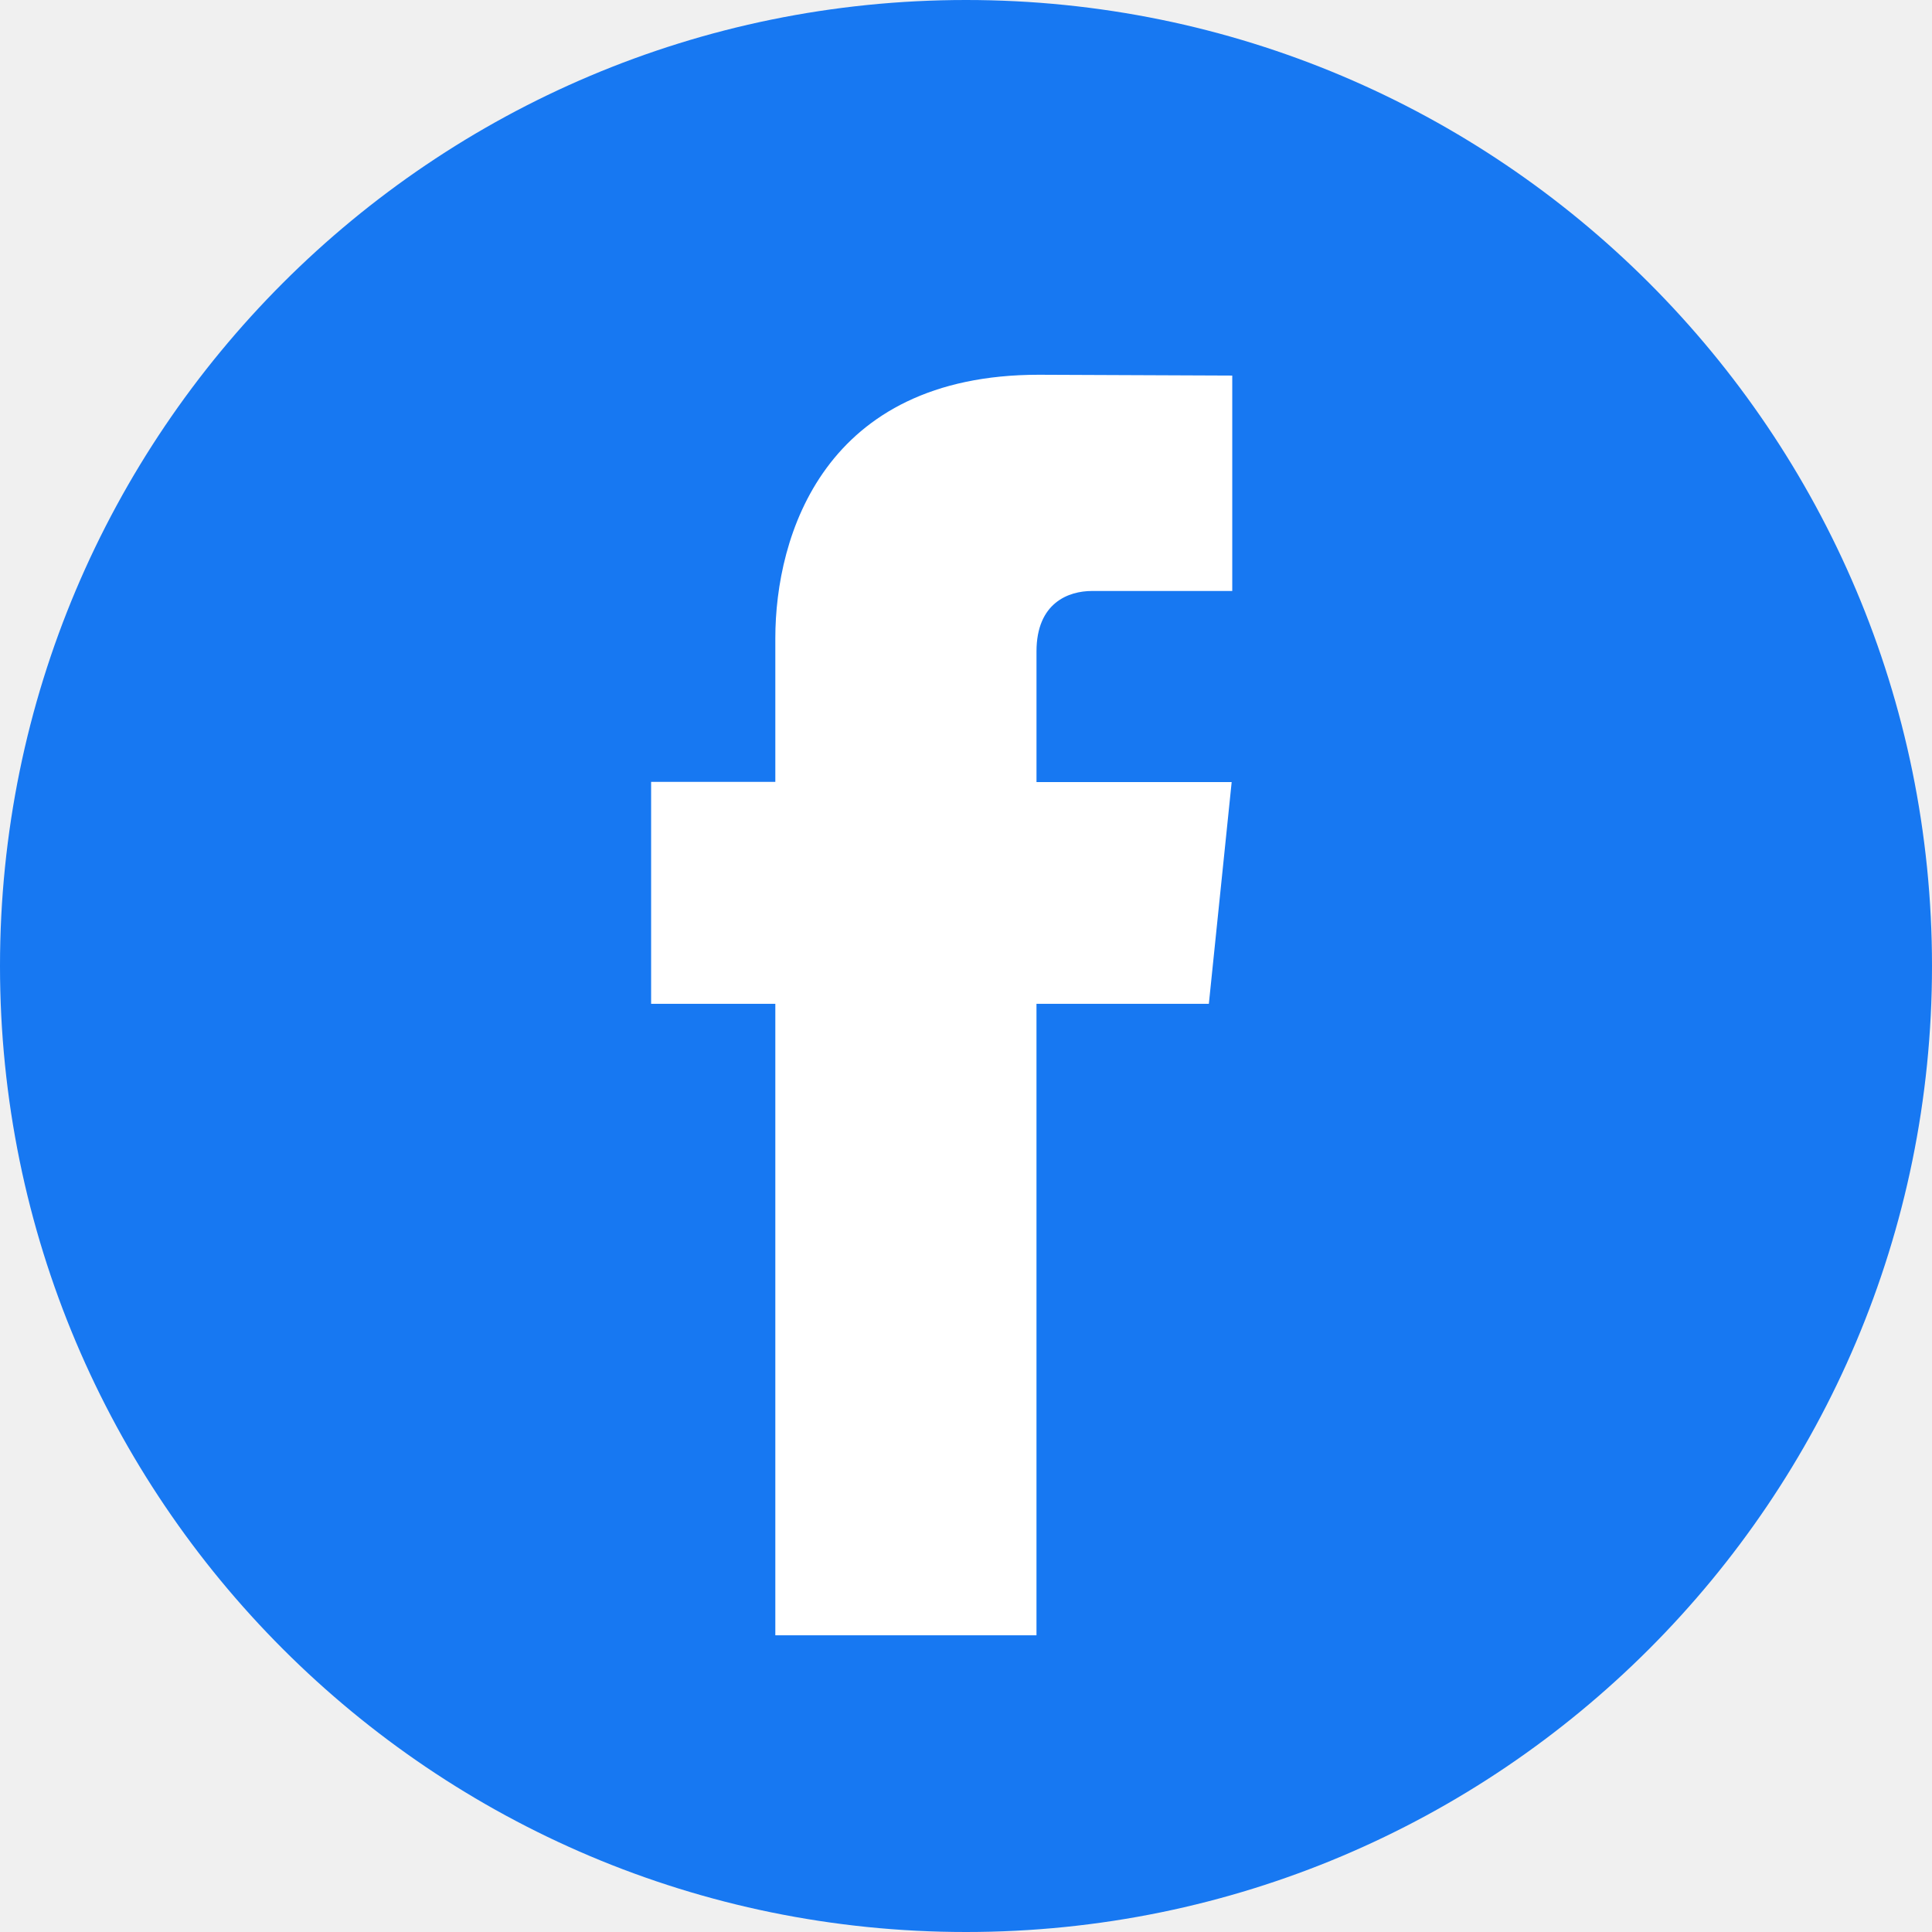
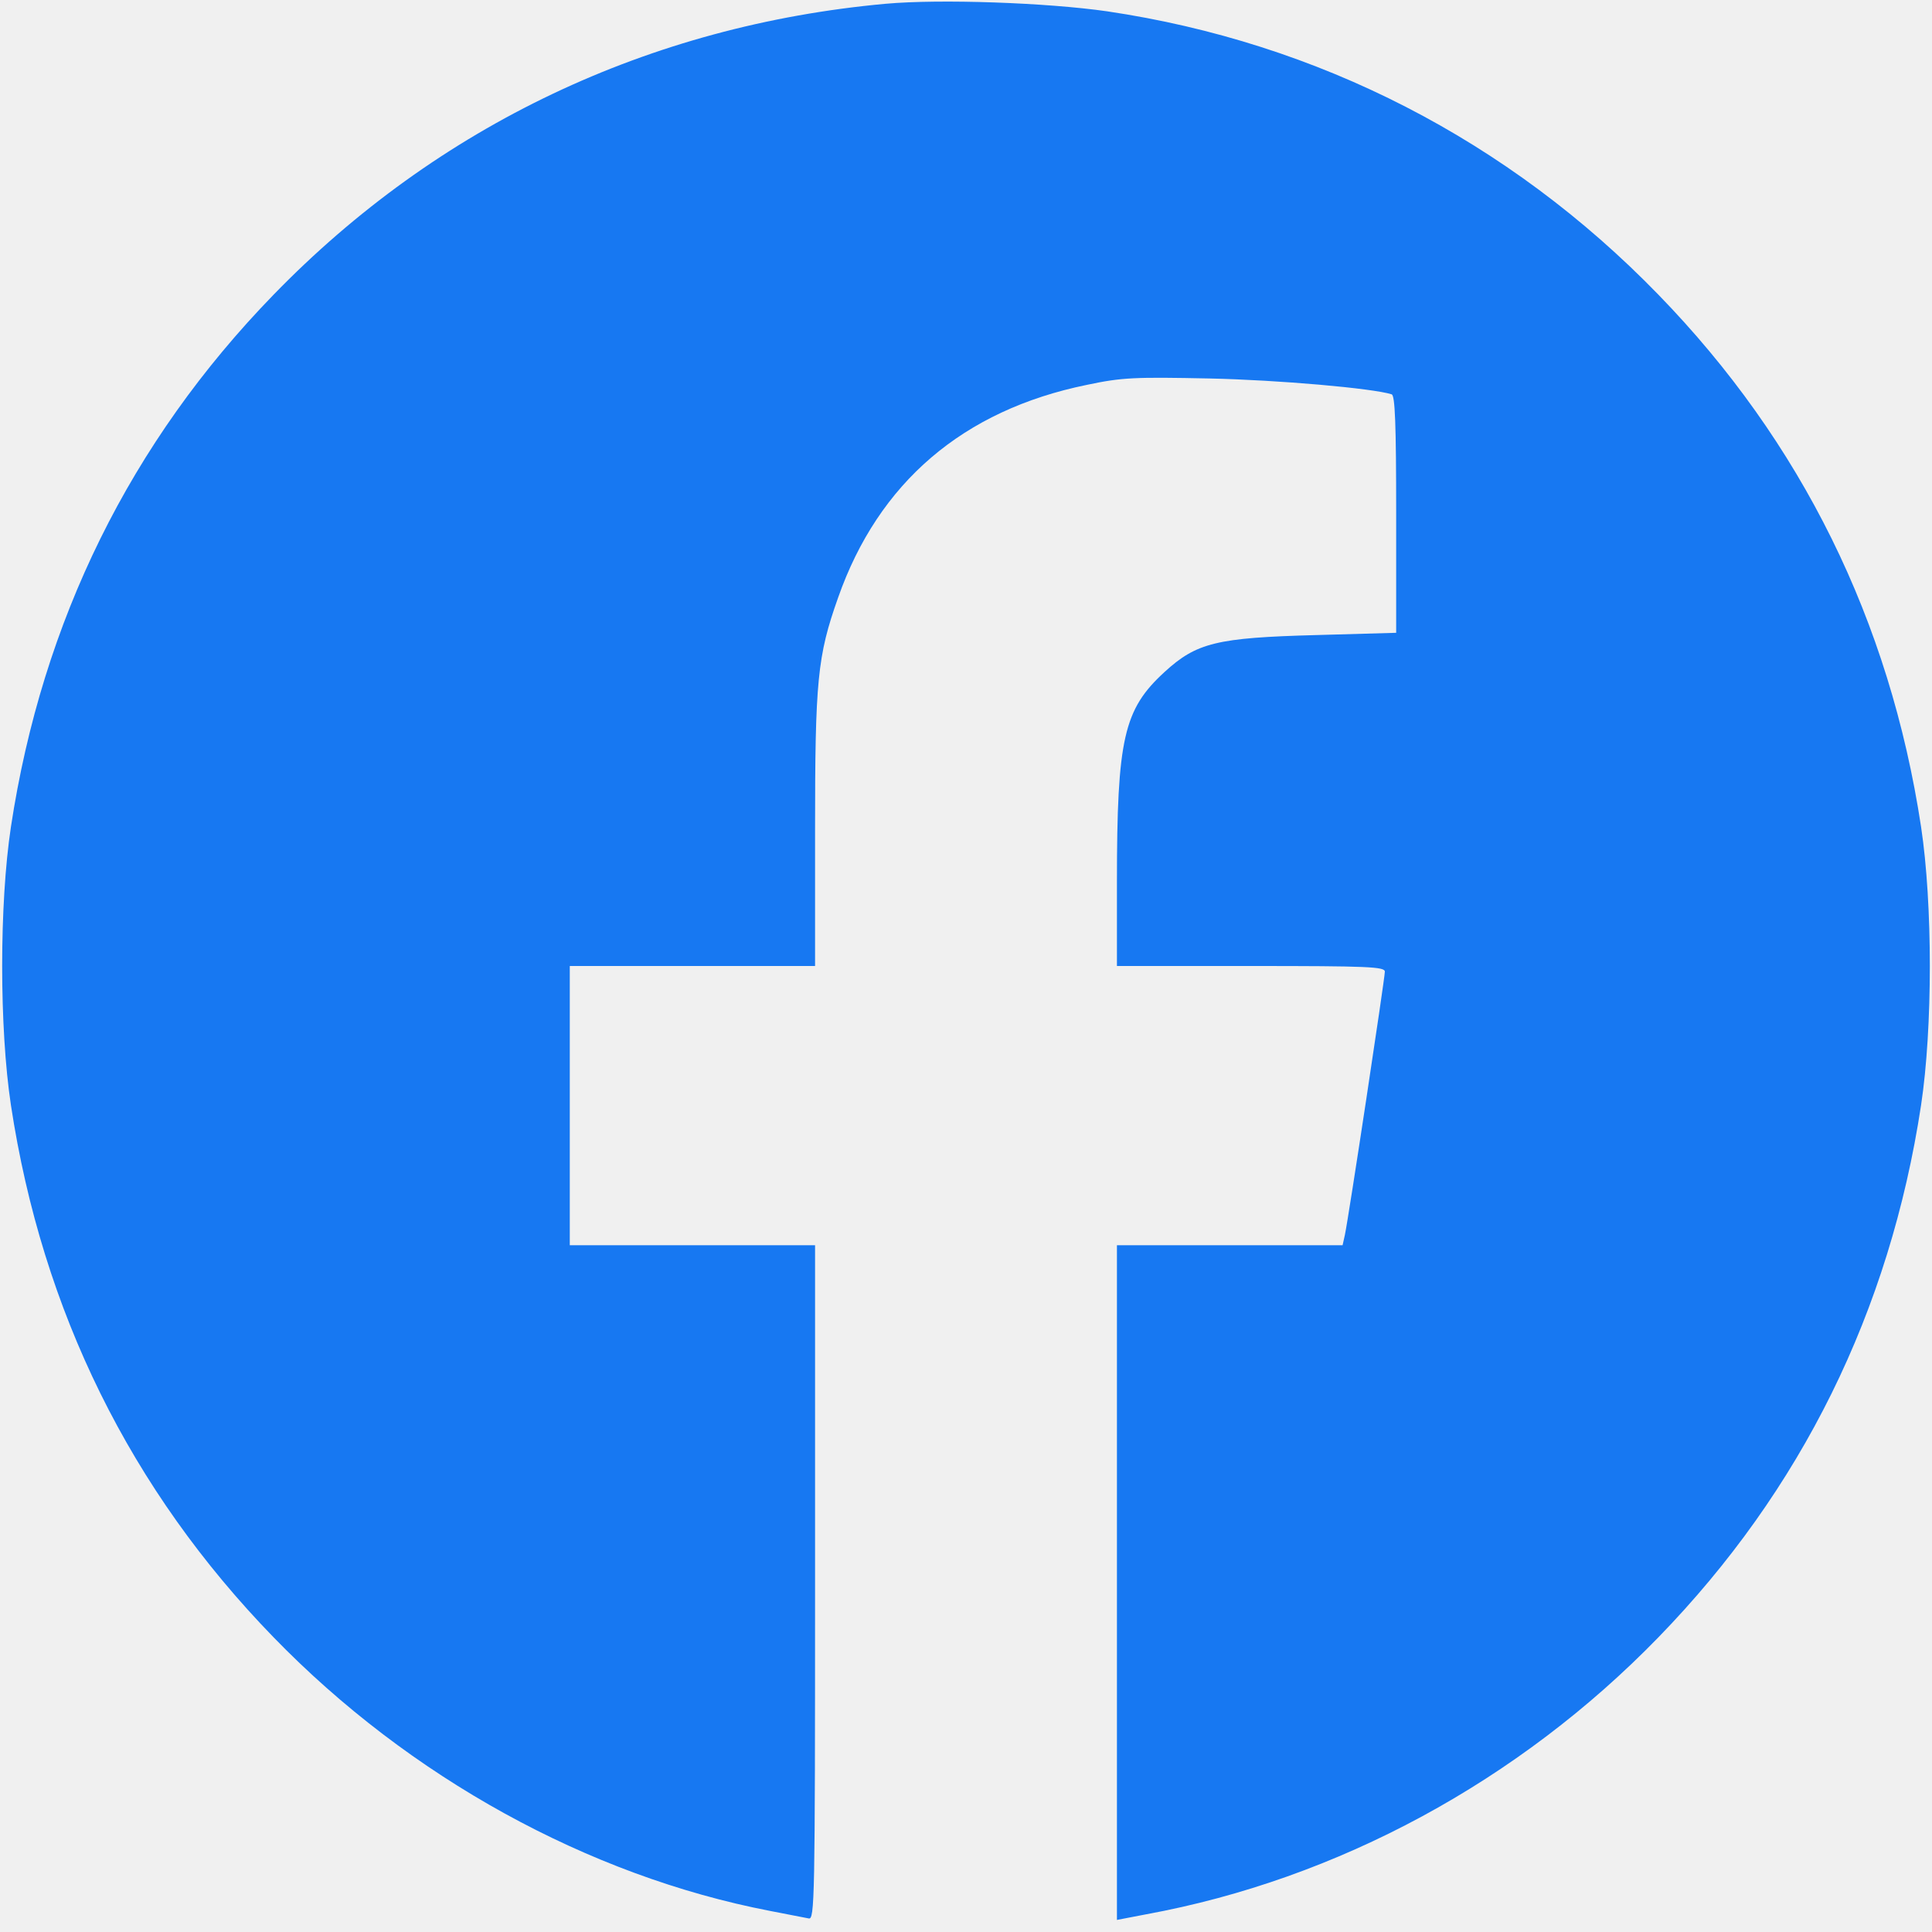
- <svg xmlns="http://www.w3.org/2000/svg" height="55" id="Cap_1" x="0px" y="0px" viewBox="0 0 112.196 112.196" xml:space="preserve">
-   <g>
-     <circle style="fill:#1778f2;" cx="56.098" cy="56.098" r="56.098" />
-     <path style="fill:#FFFFFF;" d="M70.201,58.294h-10.01v36.672H45.025V58.294h-7.213V45.406h7.213v-8.34   c0-5.964,2.833-15.303,15.301-15.303L71.56,21.81v12.51h-8.151c-1.337,0-3.217,0.668-3.217,3.513v7.585h11.334L70.201,58.294z" />
+ <svg xmlns="http://www.w3.org/2000/svg" width="55" height="55" viewBox="0 0 512 512" preserveAspectRatio="xMidYMid meet">
+   <g transform="translate(0,512) scale(0.1,-0.1)" fill="#1778f2" stroke="none">
+     <path d="M2347 5110 c-626 -57 -1187 -323 -1622 -771 -379 -390 -613 -864 -696 -1410 -31 -205 -31 -533 0 -738 83 -546 317 -1020 696 -1410 360 -371 834 -632 1315 -725 47 -9 93 -18 103 -20 16 -4 17 44 17 890 l0 894 -325 0 -325 0 0 370 0 370 325 0 325 0 0 359 c0 397 6 462 61 617 107 305 331 497 659 564 94 20 128 21 325 17 184 -4 433 -26 483 -42 9 -3 12 -76 12 -318 l0 -314 -212 -6 c-263 -7 -317 -20 -402 -98 -108 -99 -126 -176 -126 -556 l0 -223 355 0 c312 0 355 -2 355 -15 0 -17 -96 -652 -106 -698 l-6 -27 -299 0 -299 0 0 -894 0 -894 78 15 c507 93 987 353 1357 734 379 390 613 864 696 1410 31 205 31 533 0 738 -83 546 -317 1020 -696 1410 -397 409 -901 668 -1461 751 -160 23 -442 33 -587 20z" />
  </g>
-   <g>
- </g>
-   <g>
- </g>
-   <g>
- </g>
-   <g>
- </g>
-   <g>
- </g>
-   <g>
- </g>
-   <g>
- </g>
-   <g>
- </g>
-   <g>
- </g>
-   <g>
- </g>
-   <g>
- </g>
-   <g>
- </g>
-   <g>
- </g>
-   <g>
- </g>
-   <g>
- </g>
</svg>
